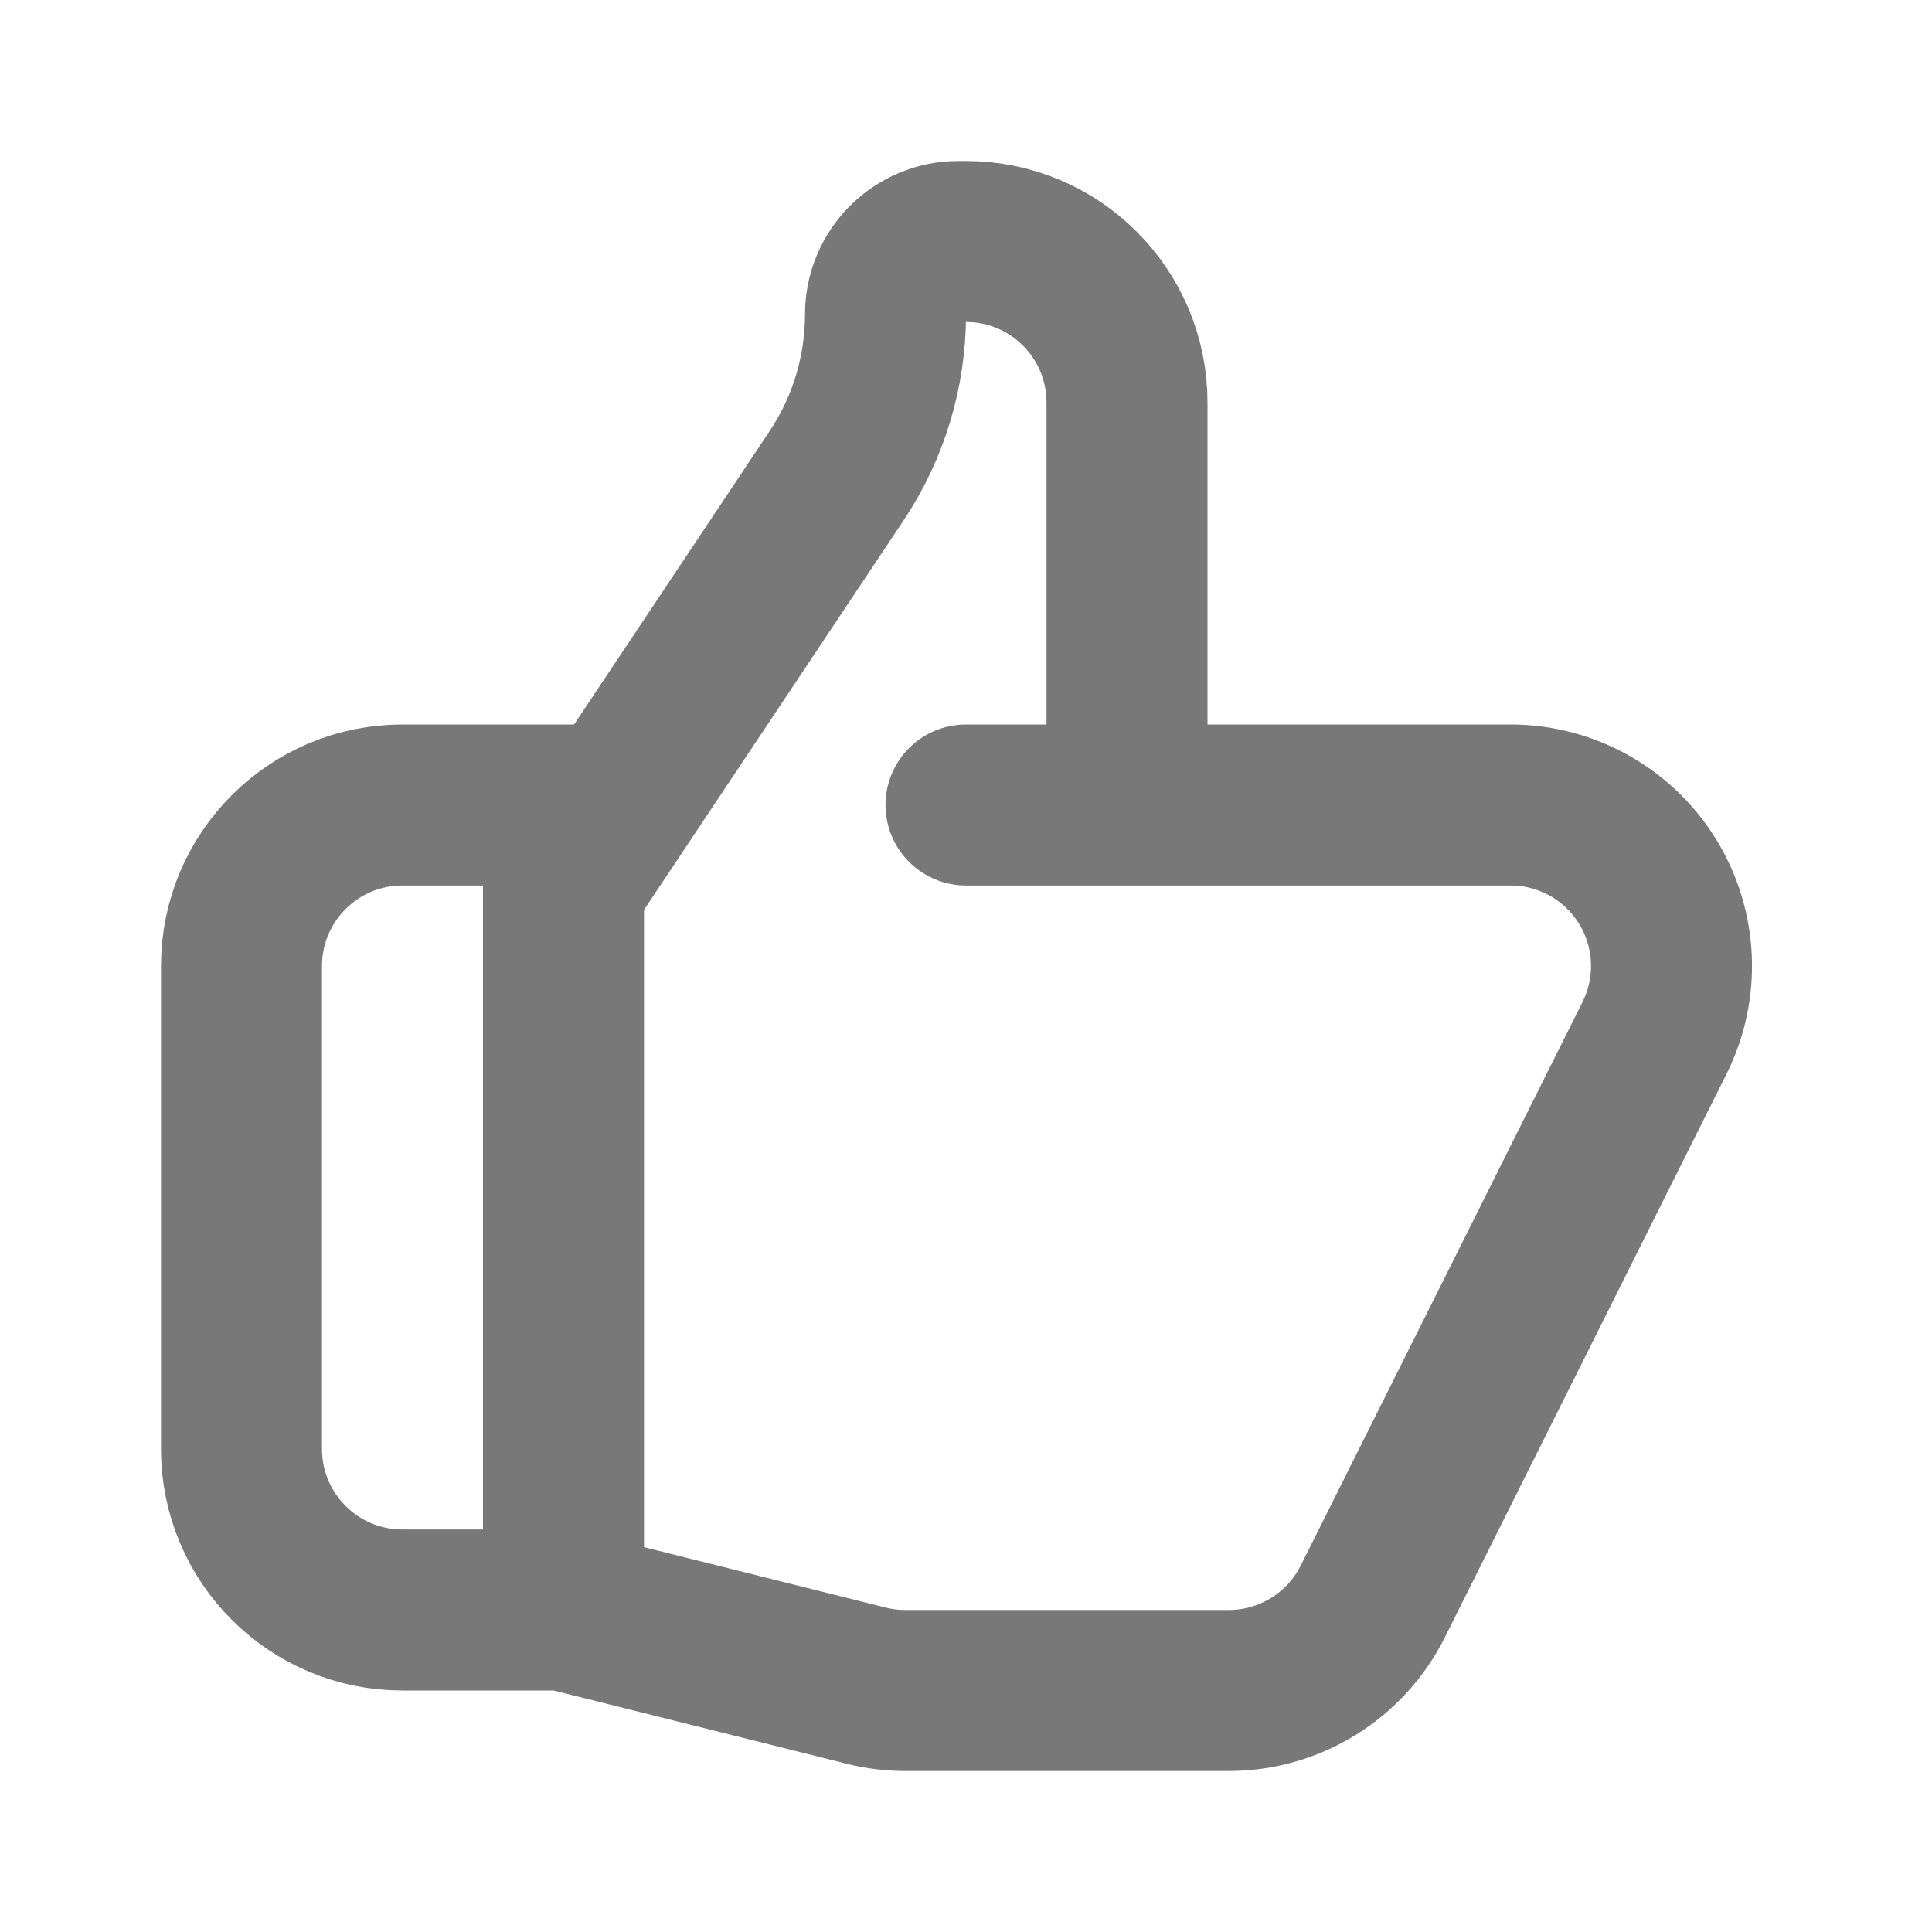
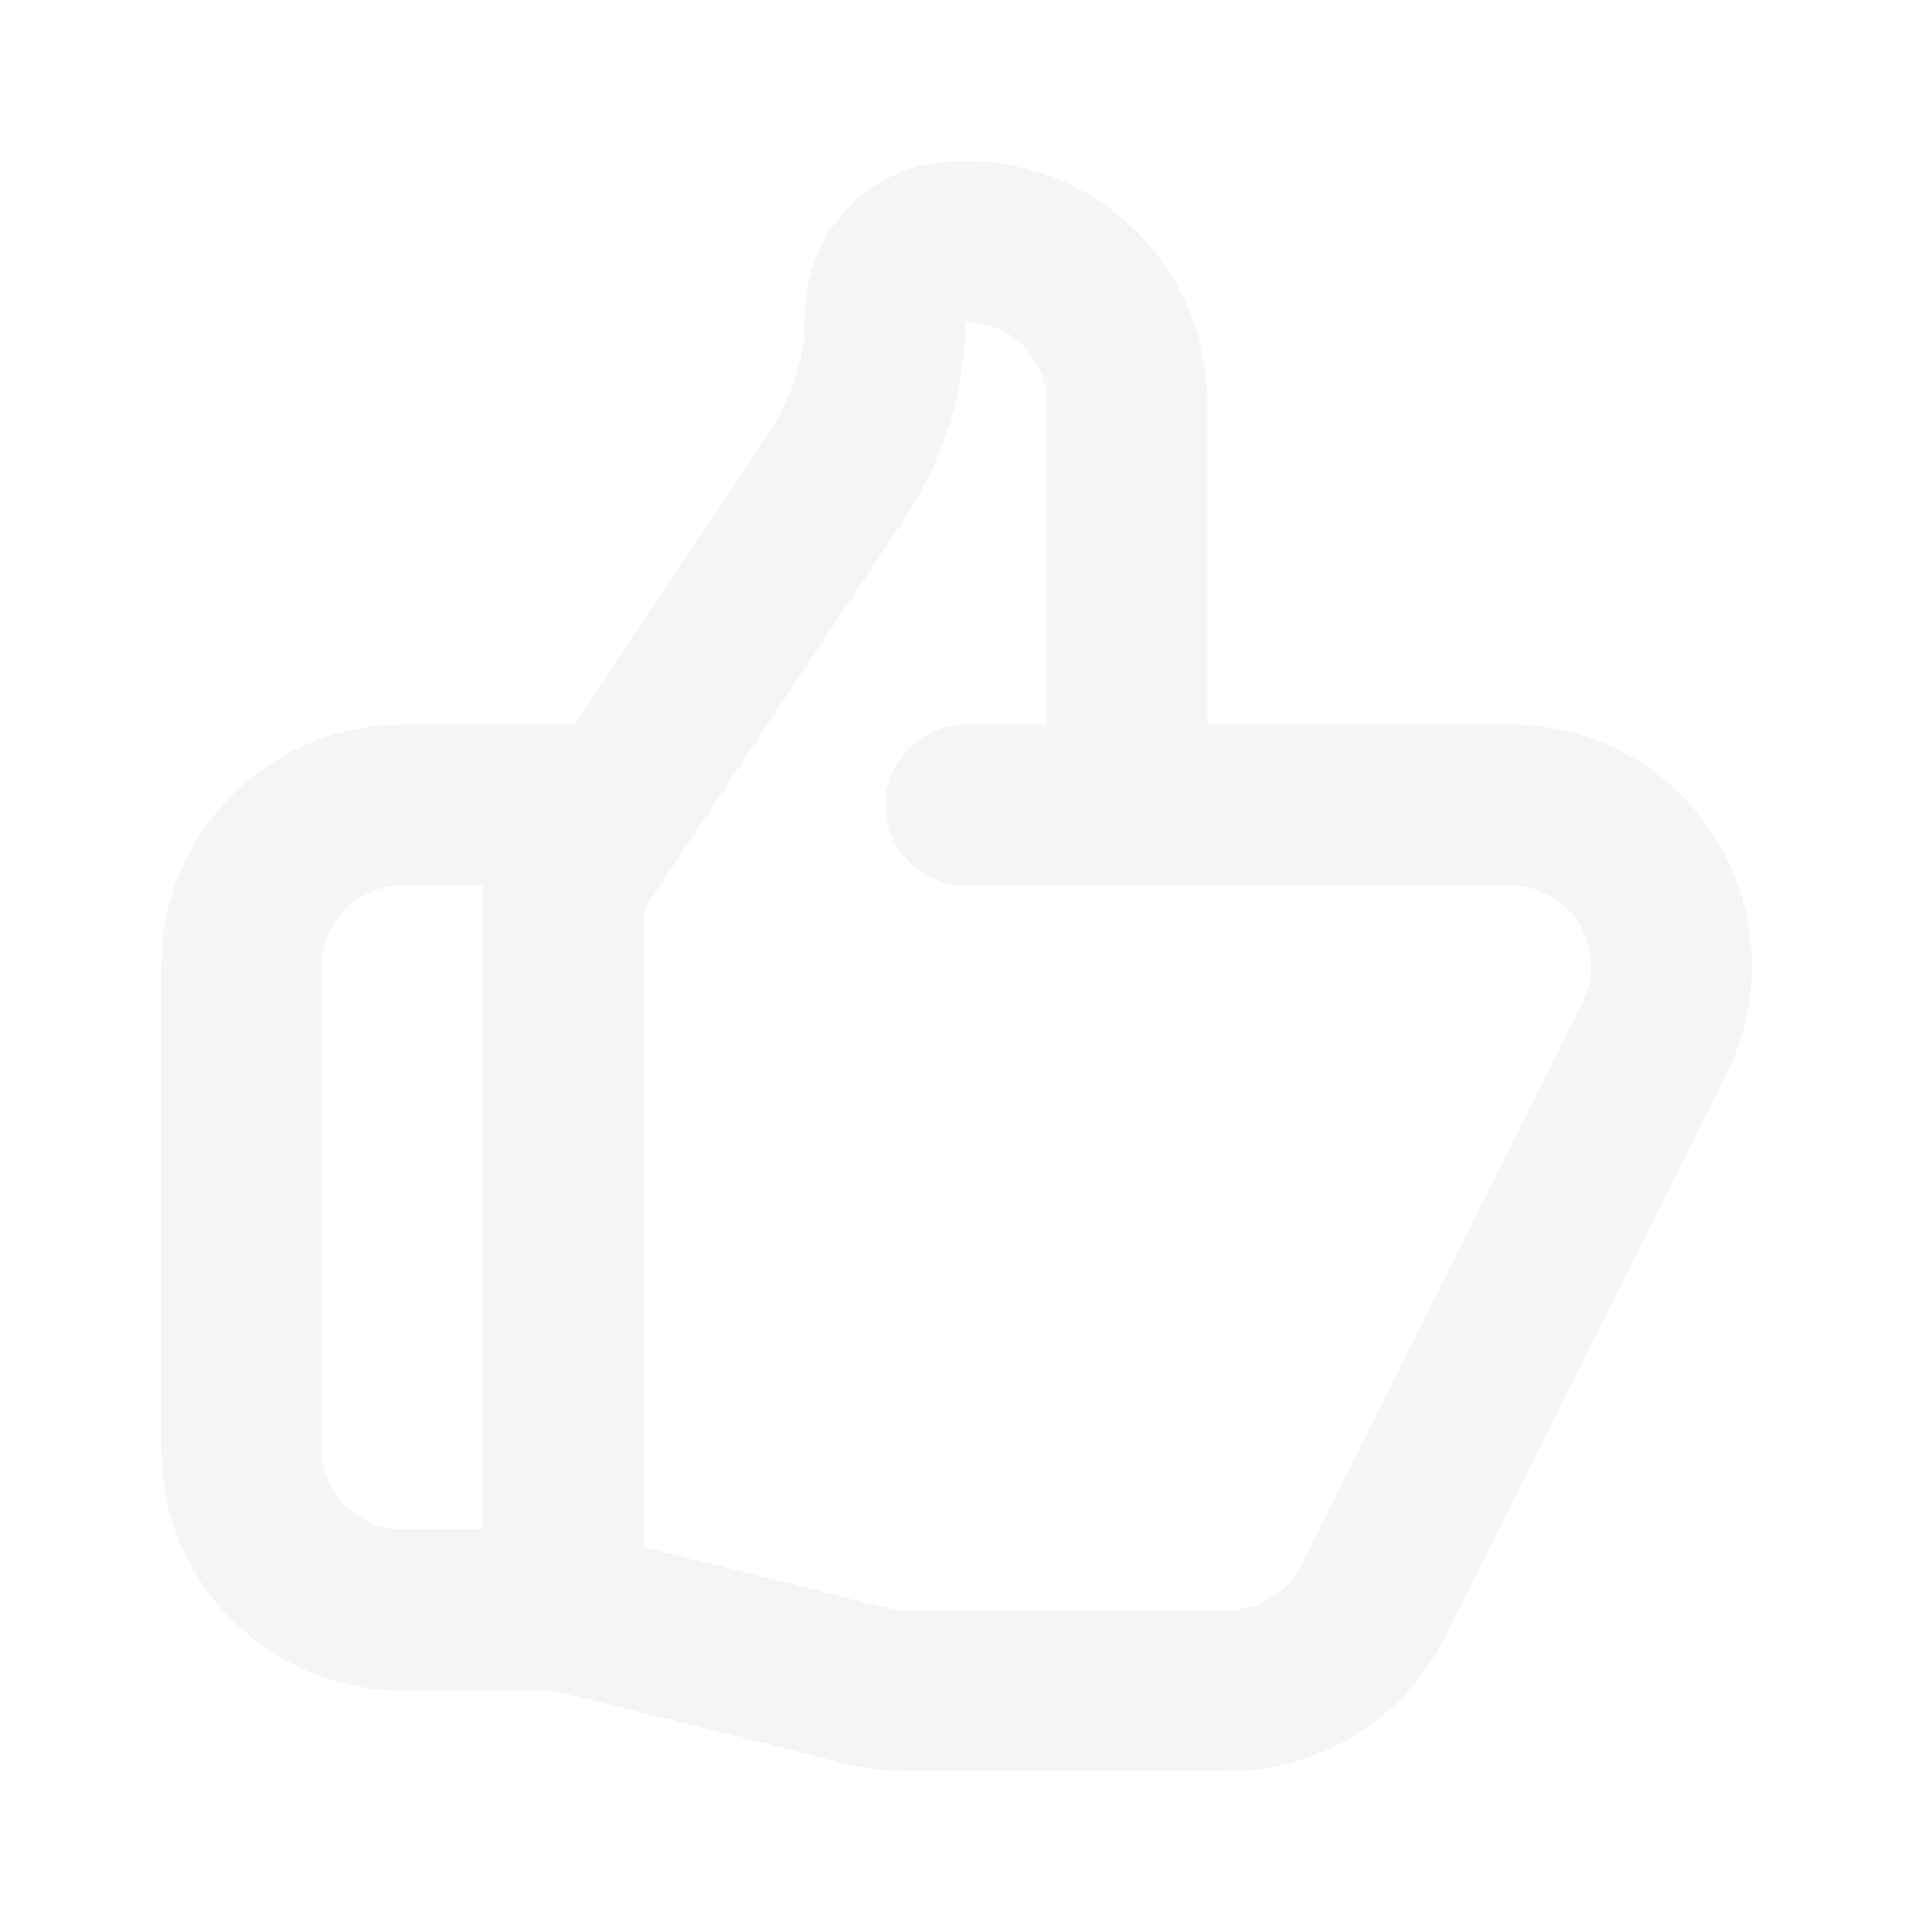
<svg xmlns="http://www.w3.org/2000/svg" class="h-6 w-6" fill="none" viewBox="0 0 24 24" stroke="currentColor" stroke-width="2" version="1.1" id="svg2403">
  <defs id="defs2407" />
-   <path stroke-linecap="round" stroke-linejoin="round" d="M14 10h4.764a2 2 0 011.789 2.894l-3.5 7A2 2 0 0115.263 21h-4.017c-.163 0-.326-.02-.485-.06L7 20m7-10V5a2 2 0 00-2-2h-.095c-.5 0-.905.405-.905.905 0 .714-.211 1.412-.608 2.006L7 11v9m7-10h-2M7 20H5a2 2 0 01-2-2v-6a2 2 0 012-2h2.5" id="path2401" style="opacity:0.53" />
+   <path stroke-linecap="round" stroke-linejoin="round" d="M14 10h4.764a2 2 0 011.789 2.894l-3.5 7A2 2 0 0115.263 21h-4.017c-.163 0-.326-.02-.485-.06L7 20m7-10V5a2 2 0 00-2-2h-.095c-.5 0-.905.405-.905.905 0 .714-.211 1.412-.608 2.006L7 11v9m7-10h-2M7 20H5a2 2 0 01-2-2v-6a2 2 0 012-2h2.5" id="path2401" style="opacity:1;stroke:#f5f5f5;stroke-opacity:1;fill:none;fill-opacity:1" />
</svg>
